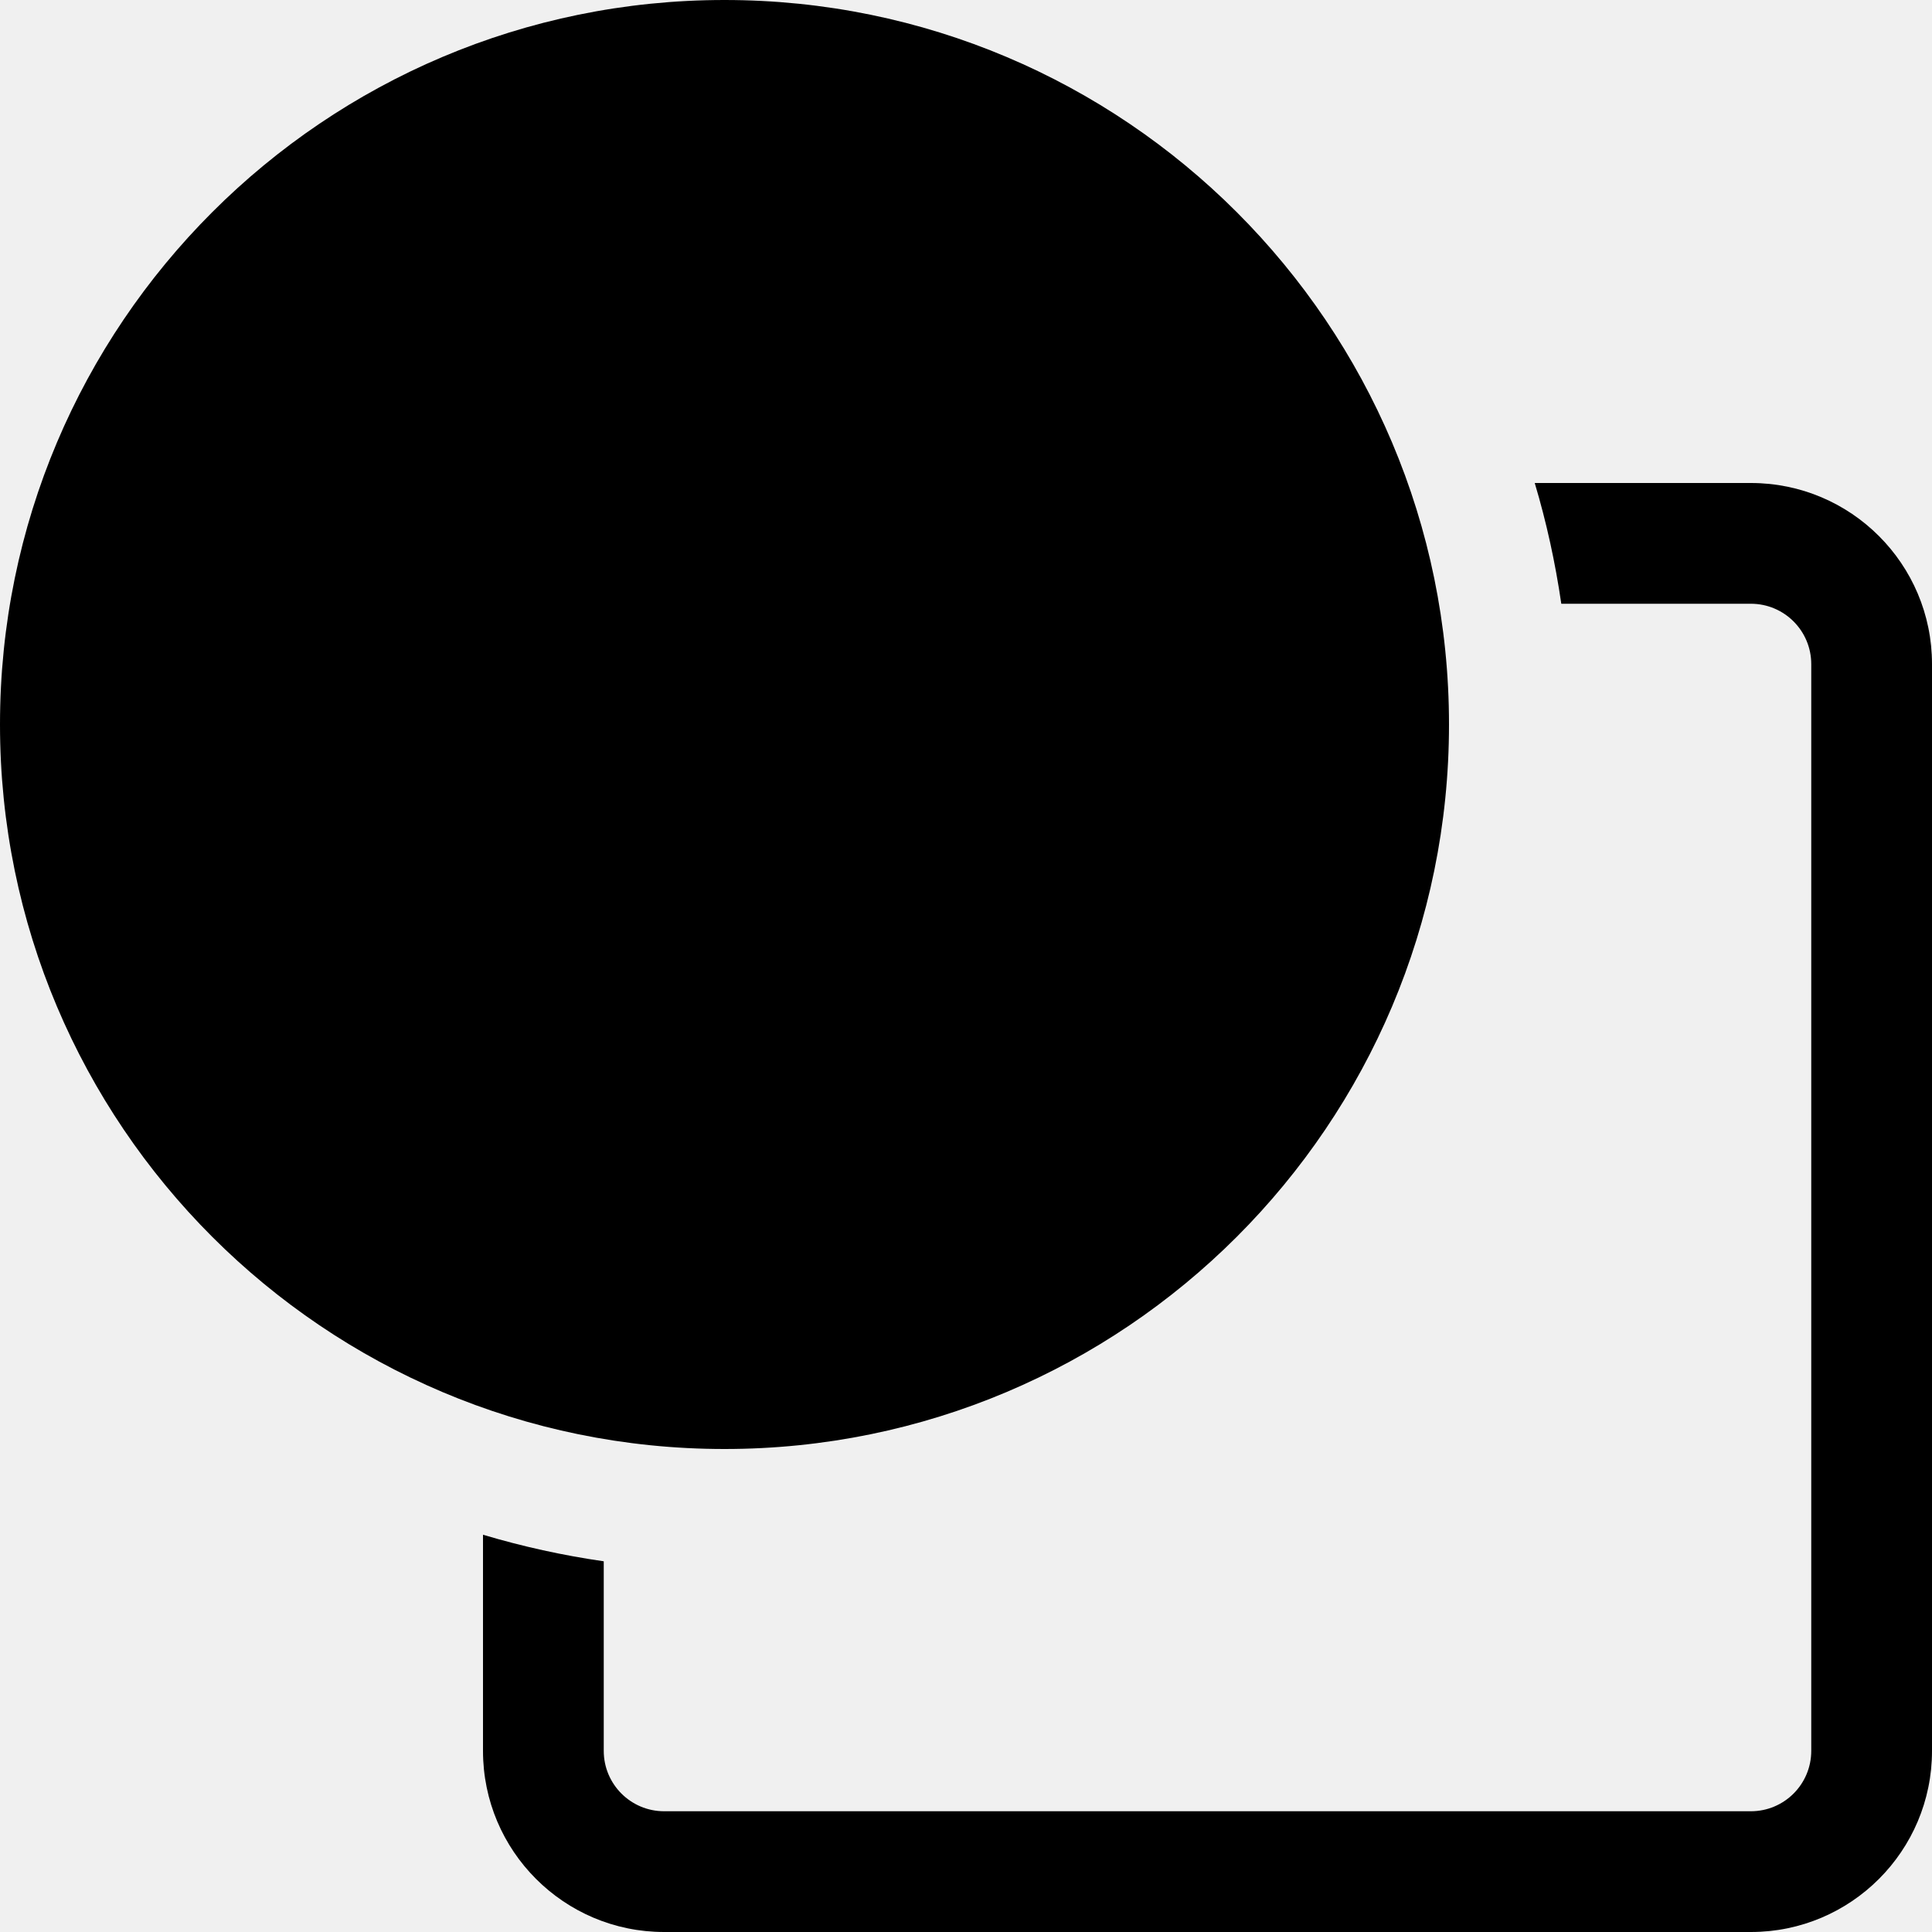
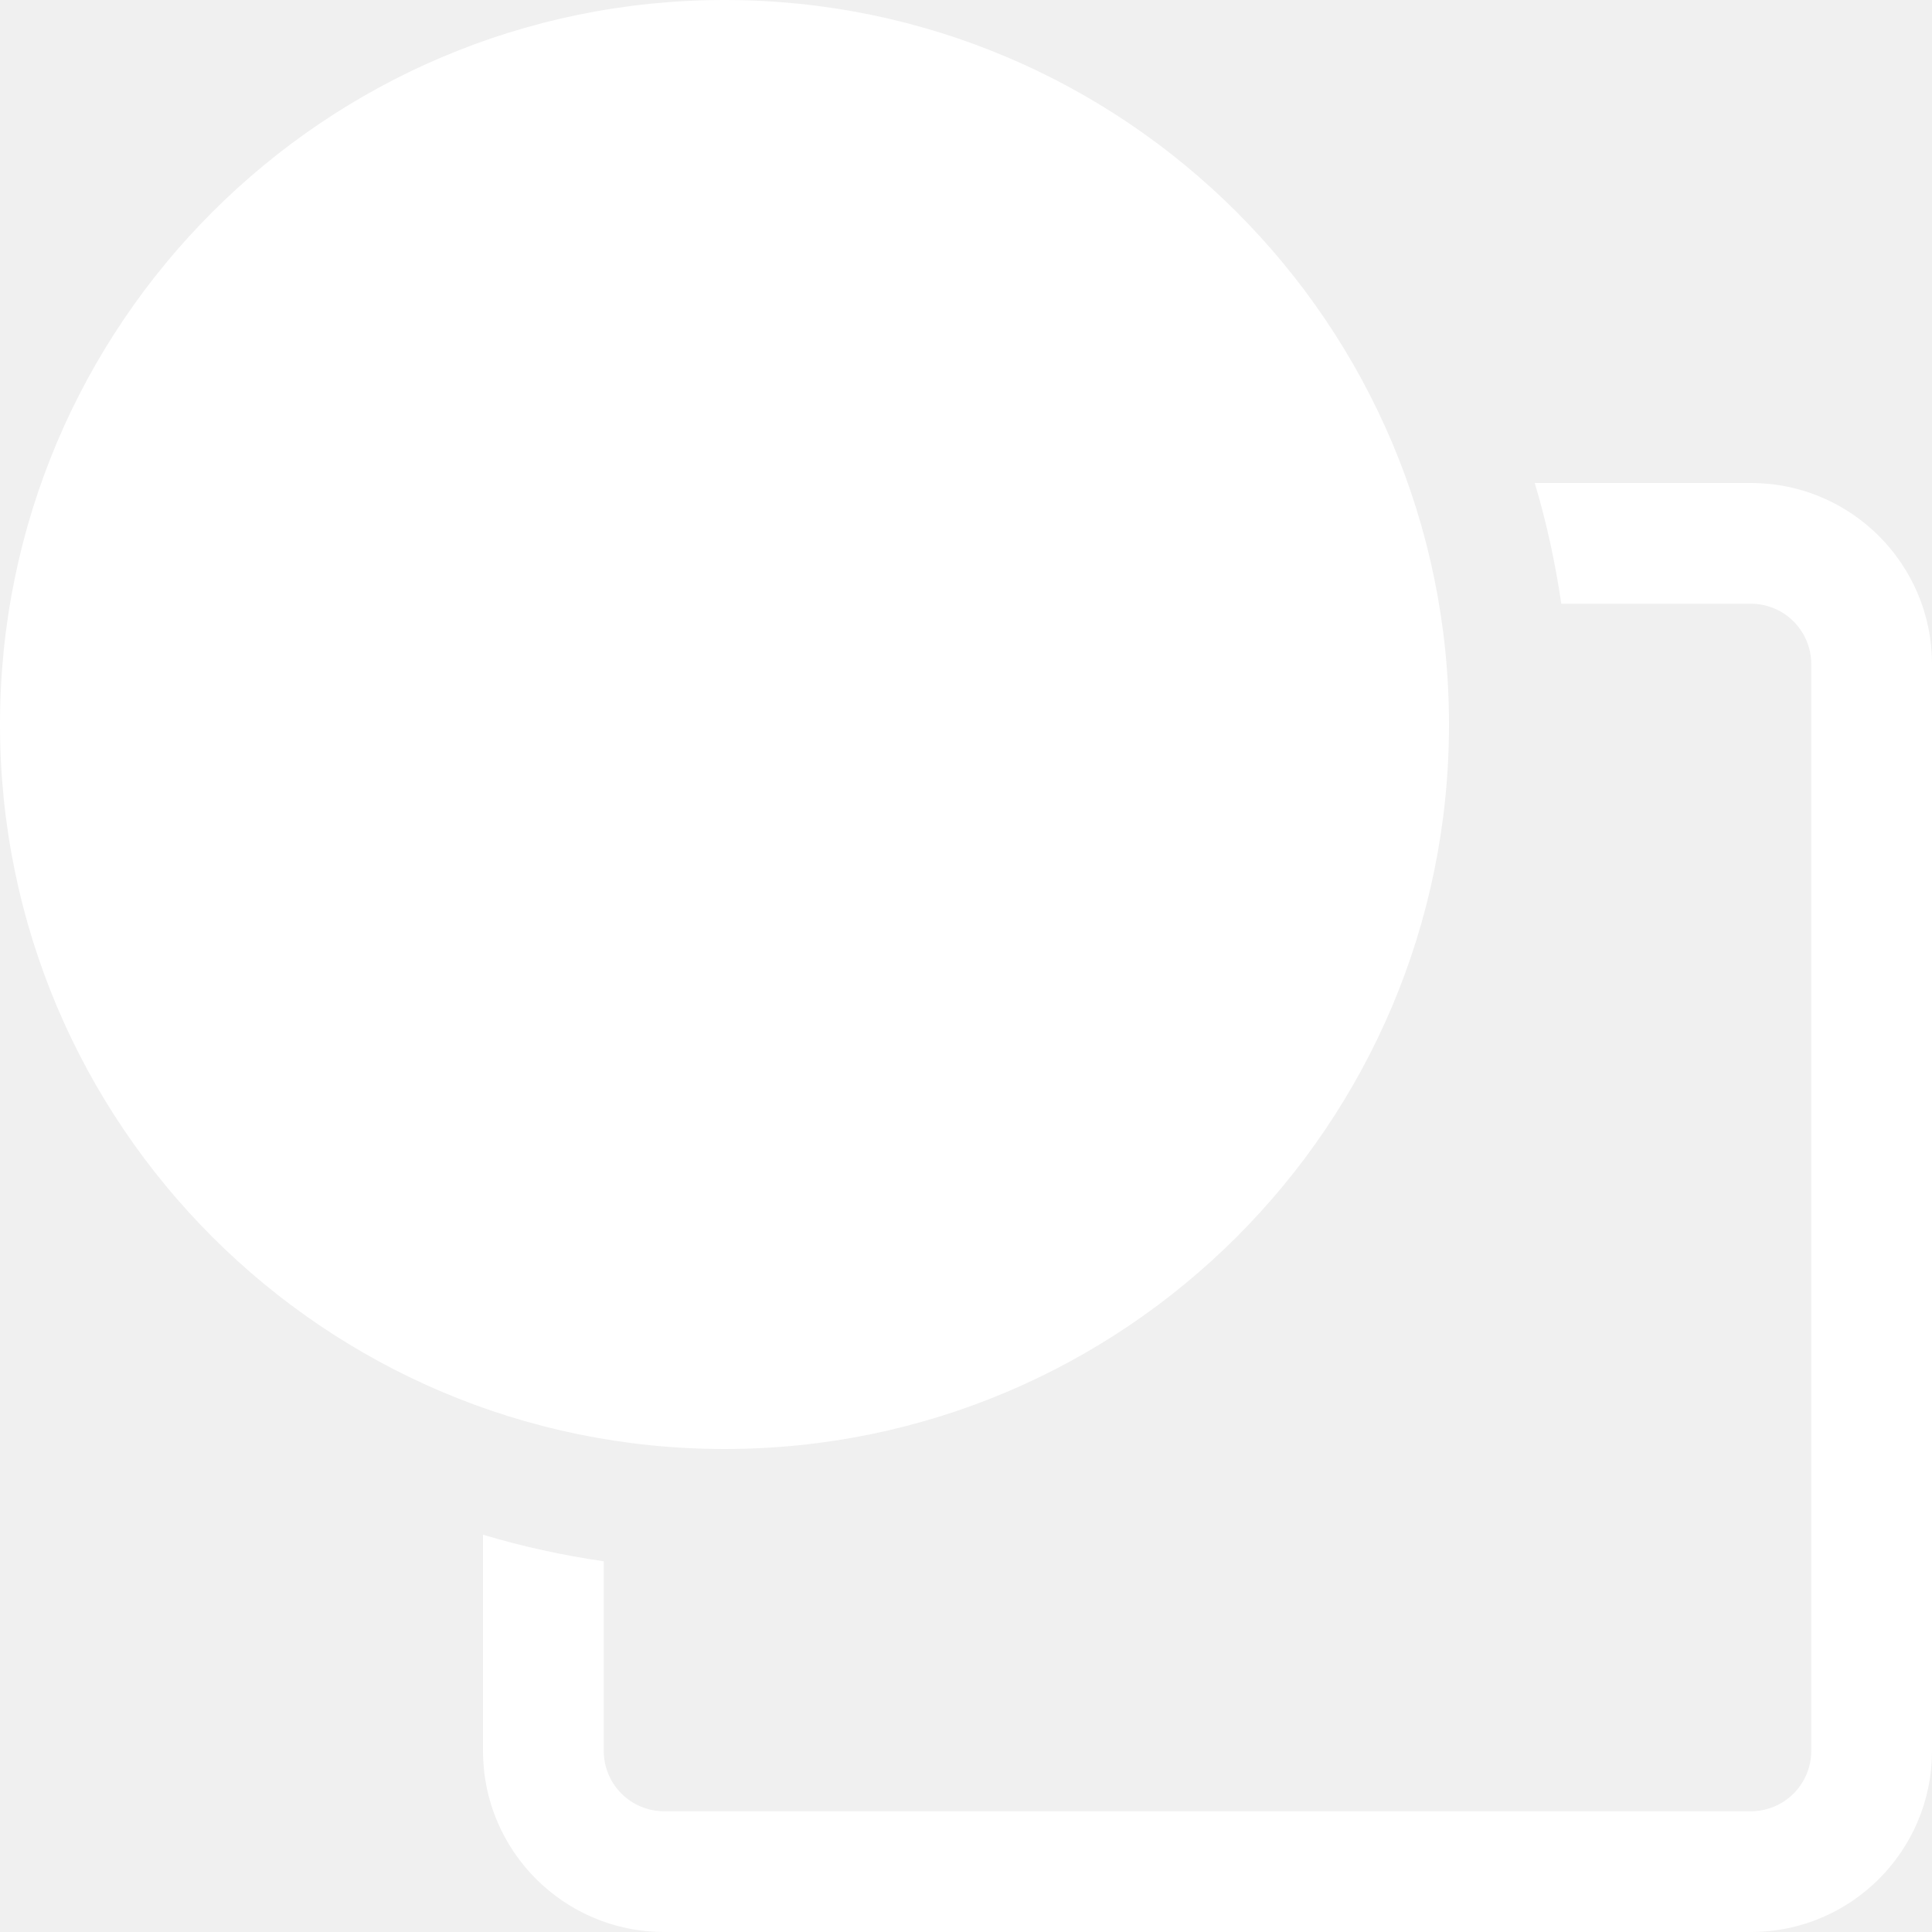
- <svg xmlns="http://www.w3.org/2000/svg" width="16" height="16" fill="currentColor" class="bi bi-circle-square" viewBox="0 0 16 16">
+ <svg xmlns="http://www.w3.org/2000/svg" width="16" height="16" fill="white" class="bi bi-circle-square" viewBox="0 0 16 16">
  <path d="M0 6a6 6 0 1 1 12 0A6 6 0 0 1 0 6z" />
  <path d="M12.93 5h1.57a.5.5 0 0 1 .5.5v9a.5.5 0 0 1-.5.5h-9a.5.5 0 0 1-.5-.5v-1.57a6.953 6.953 0 0 1-1-.22v1.79A1.5 1.5 0 0 0 5.5 16h9a1.5 1.5 0 0 0 1.5-1.5v-9A1.5 1.5 0 0 0 14.5 4h-1.79c.097.324.17.658.22 1z" />
</svg>
